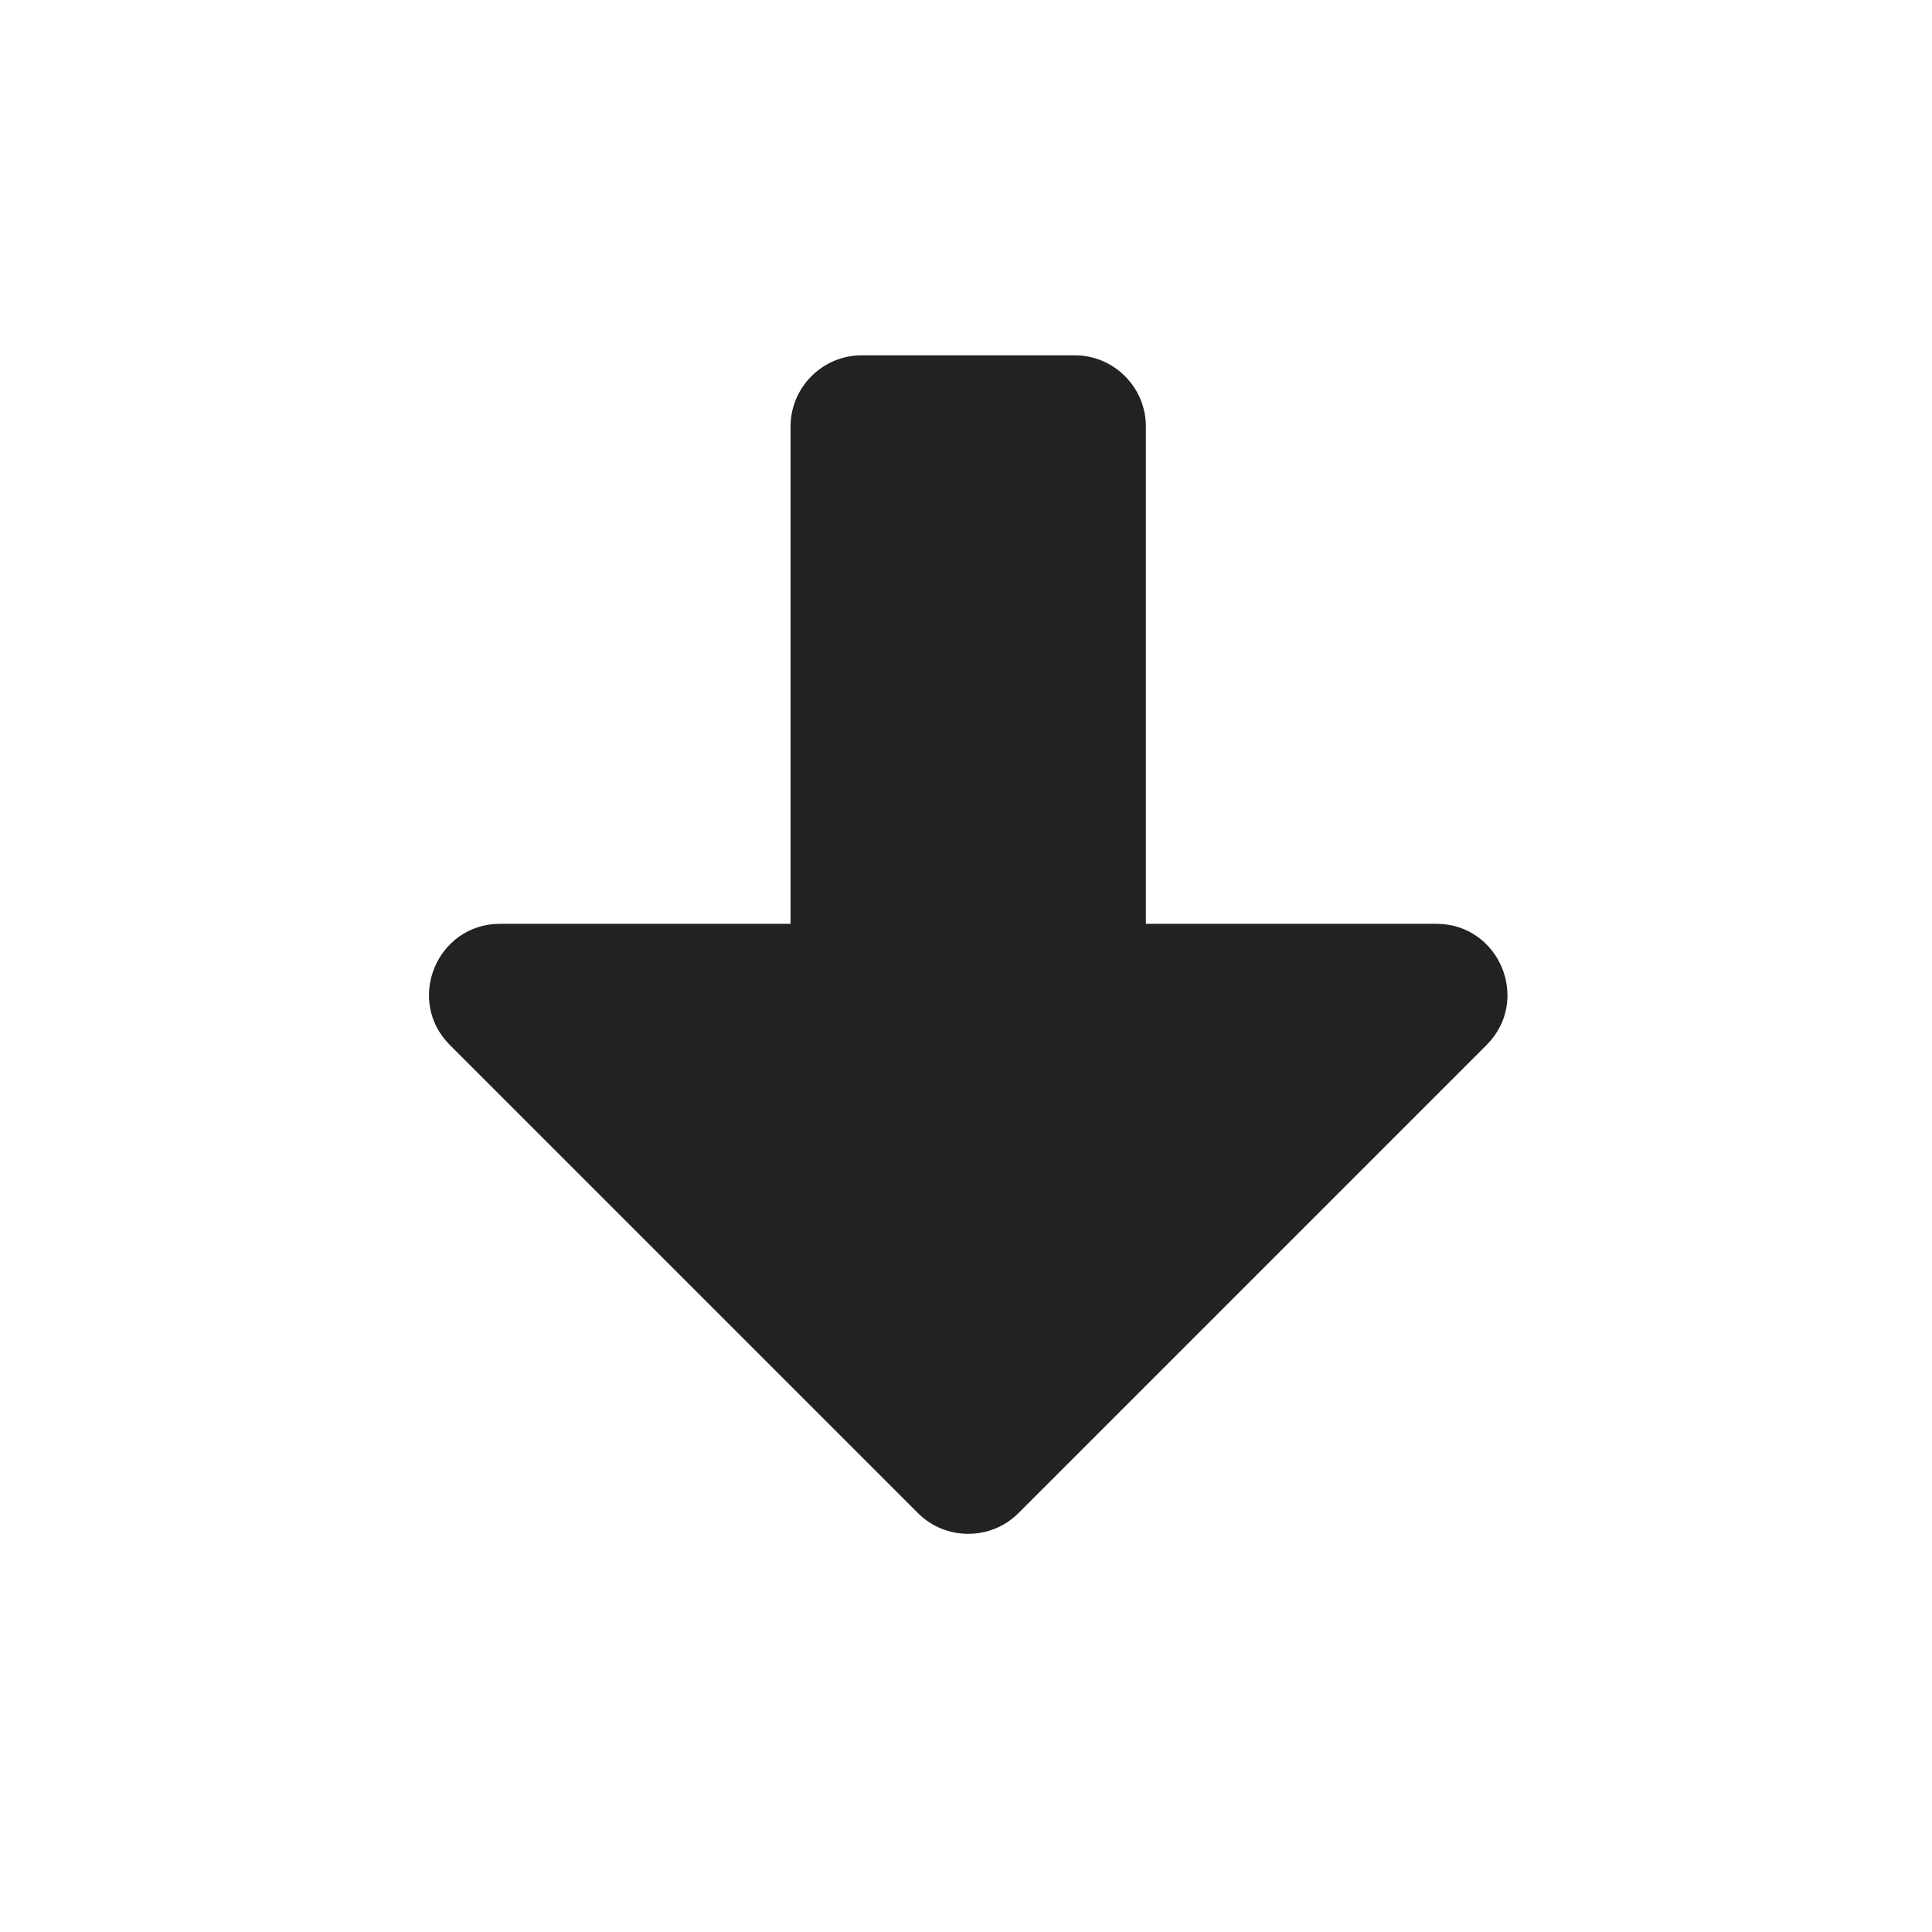
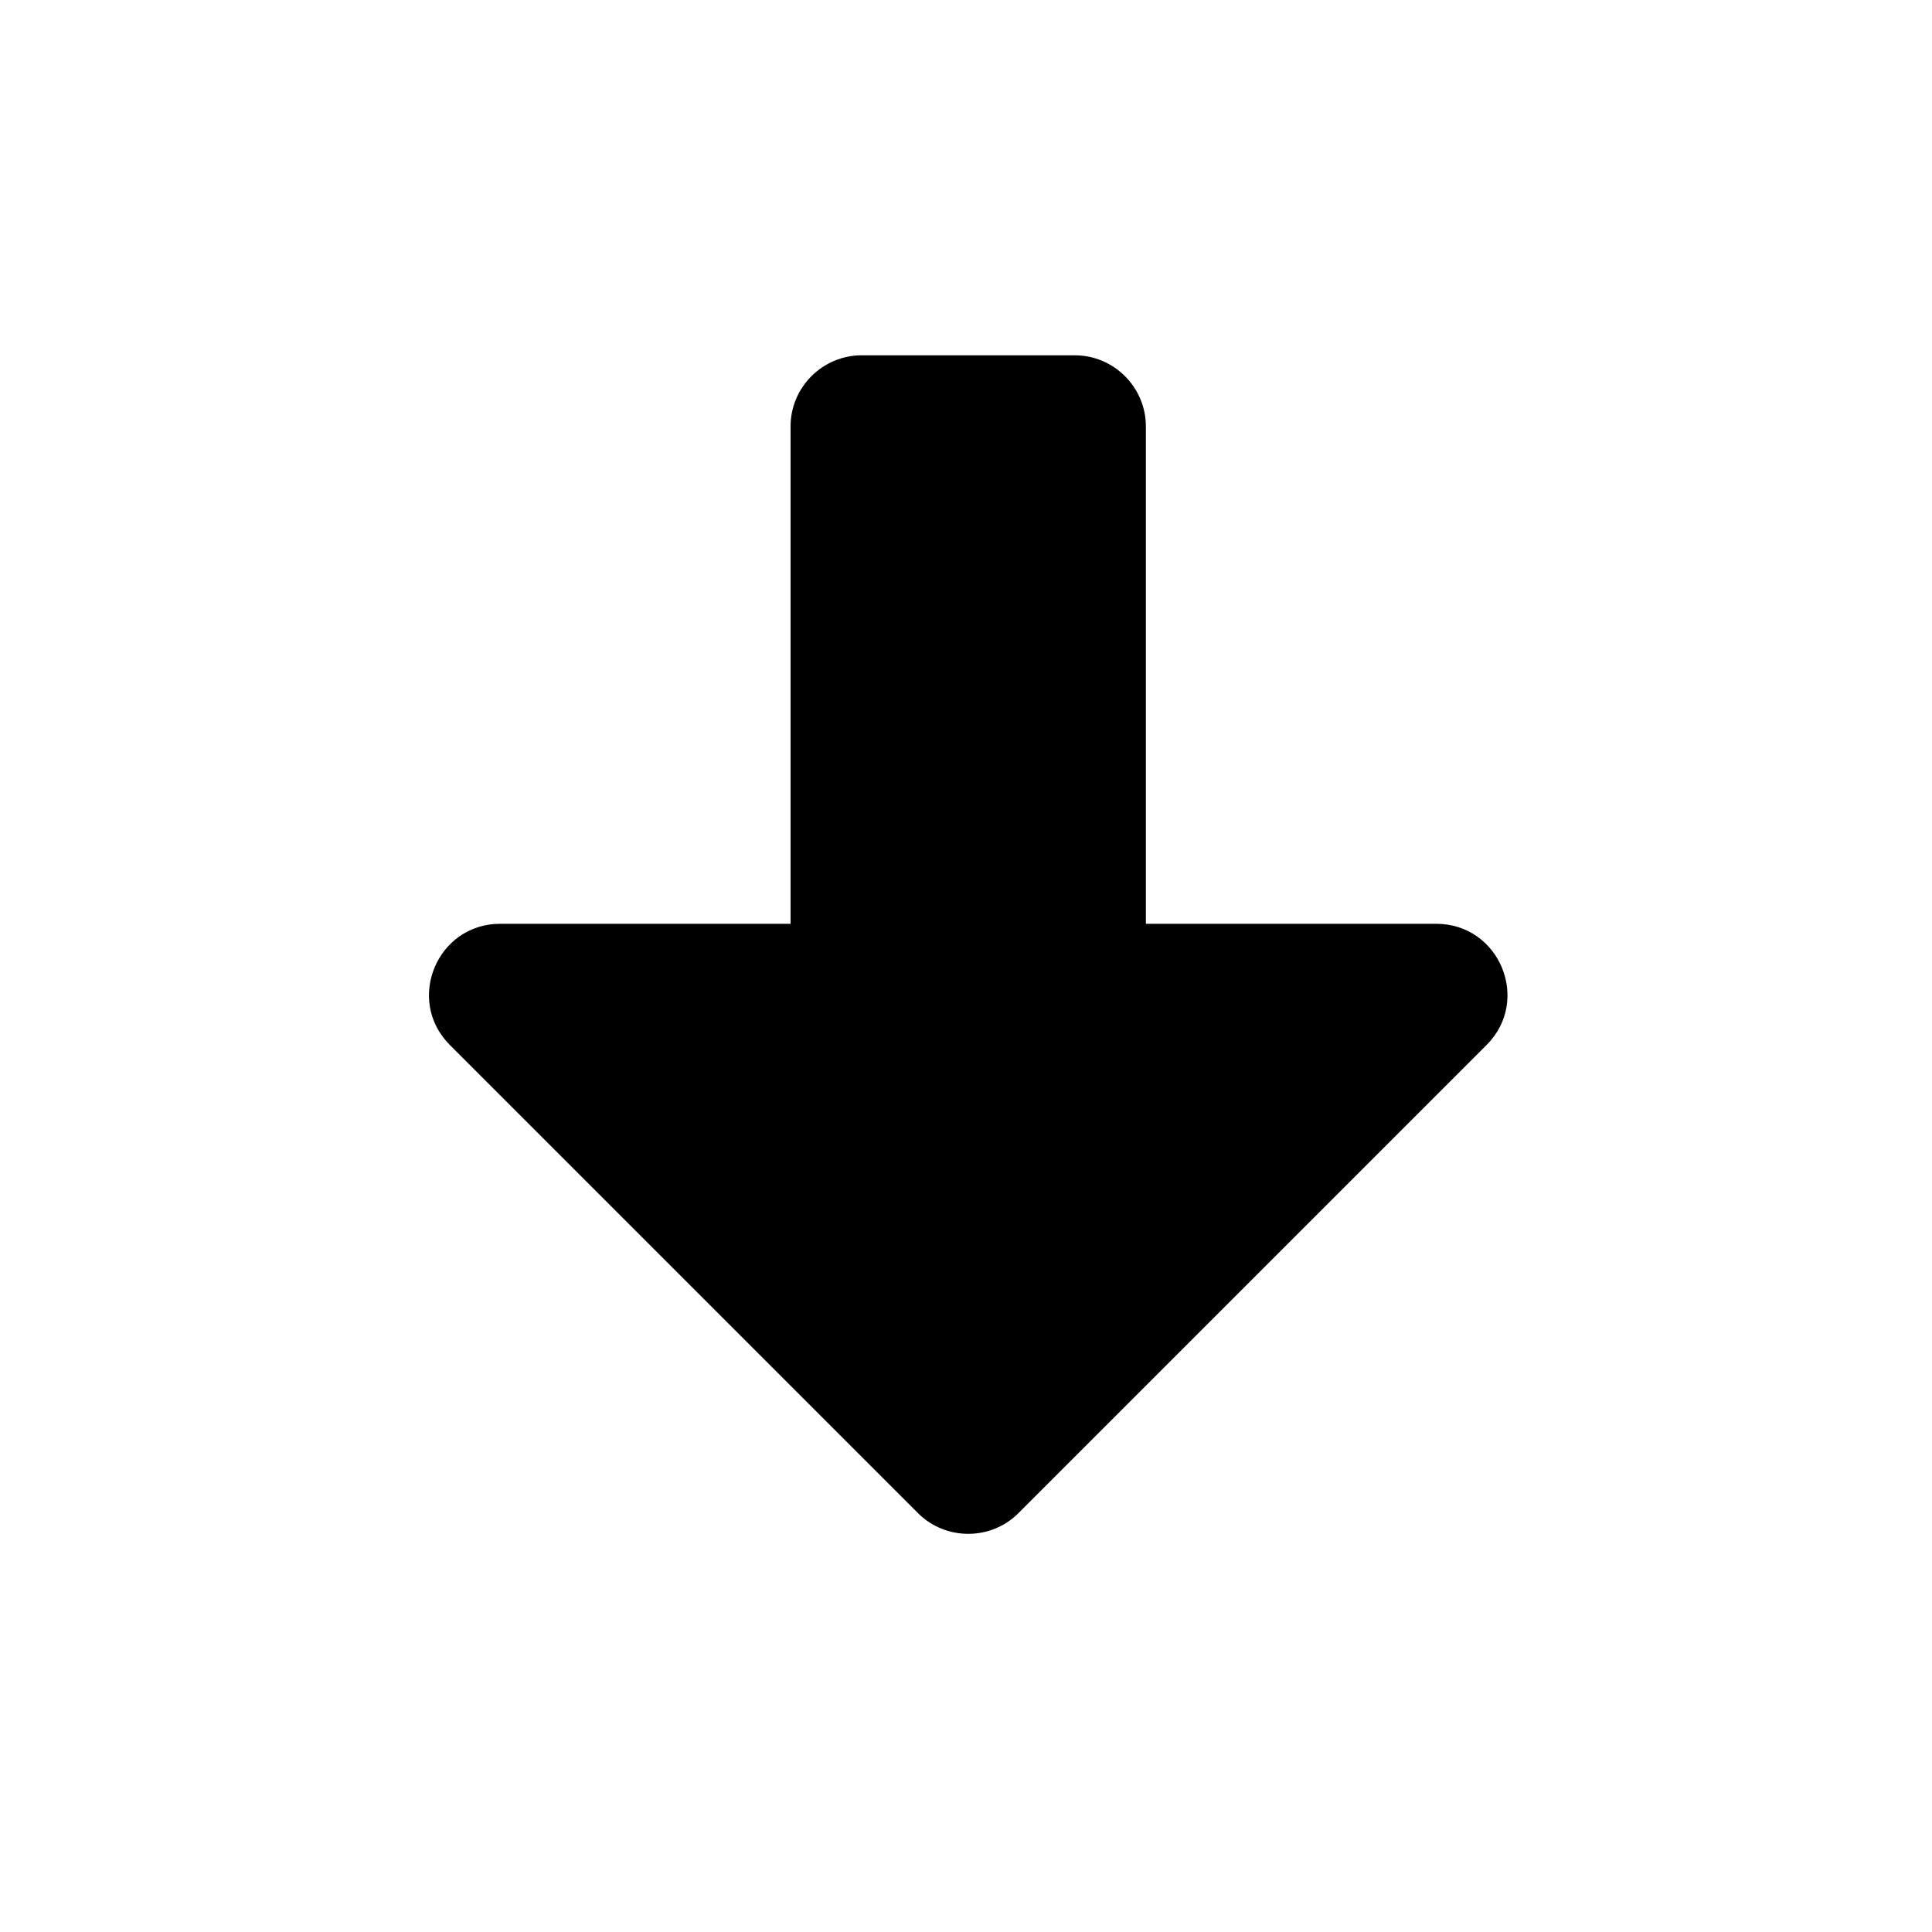
<svg xmlns="http://www.w3.org/2000/svg" version="1.1" viewBox="70 80 435 435">
-   <path fill="#222" d="M299.3 420.7c-6.2 6.2-16.4 6.2-22.6 0L171.3 315.3c-10.1-10.1-2.9-27.3 11.3-27.3H248V176c0-8.8 7.2-16 16-16h48c8.8 0 16 7.2 16 16v112h65.4c14.2 0 21.4 17.2 11.3 27.3z" />
+   <path d="M299.3 420.7c-6.2 6.2-16.4 6.2-22.6 0L171.3 315.3c-10.1-10.1-2.9-27.3 11.3-27.3H248V176c0-8.8 7.2-16 16-16h48c8.8 0 16 7.2 16 16v112h65.4c14.2 0 21.4 17.2 11.3 27.3z" />
</svg>
